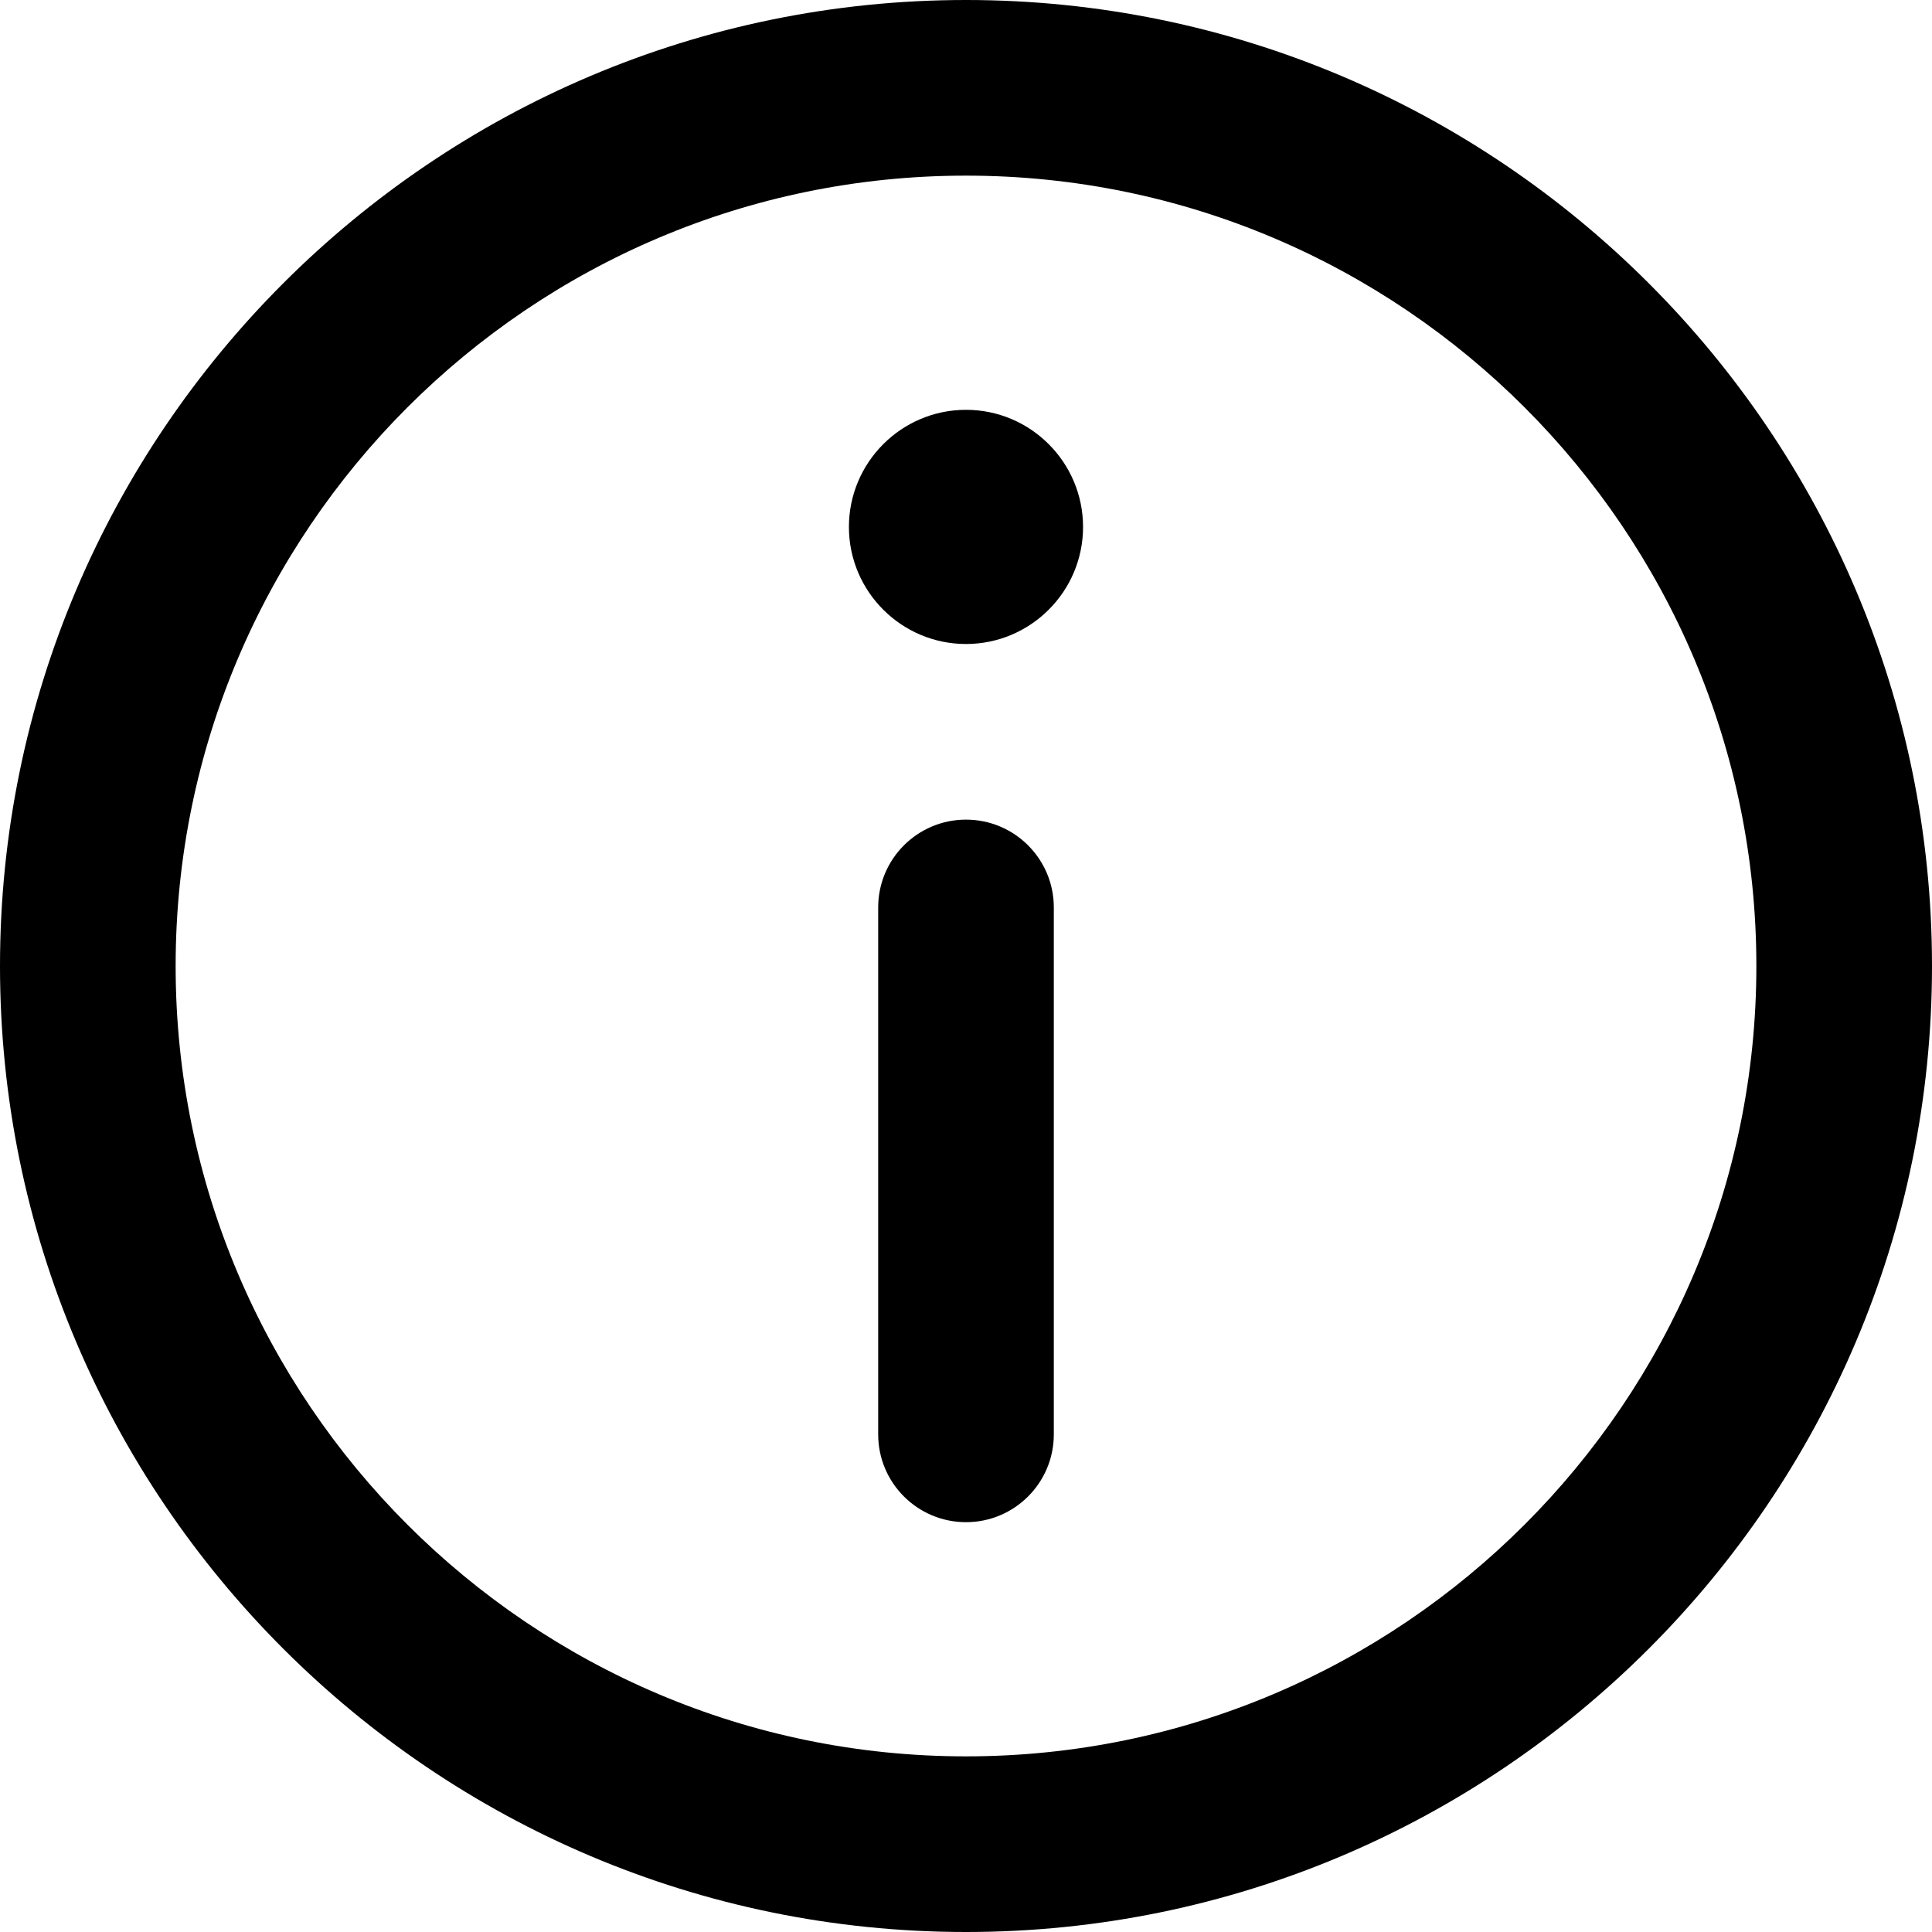
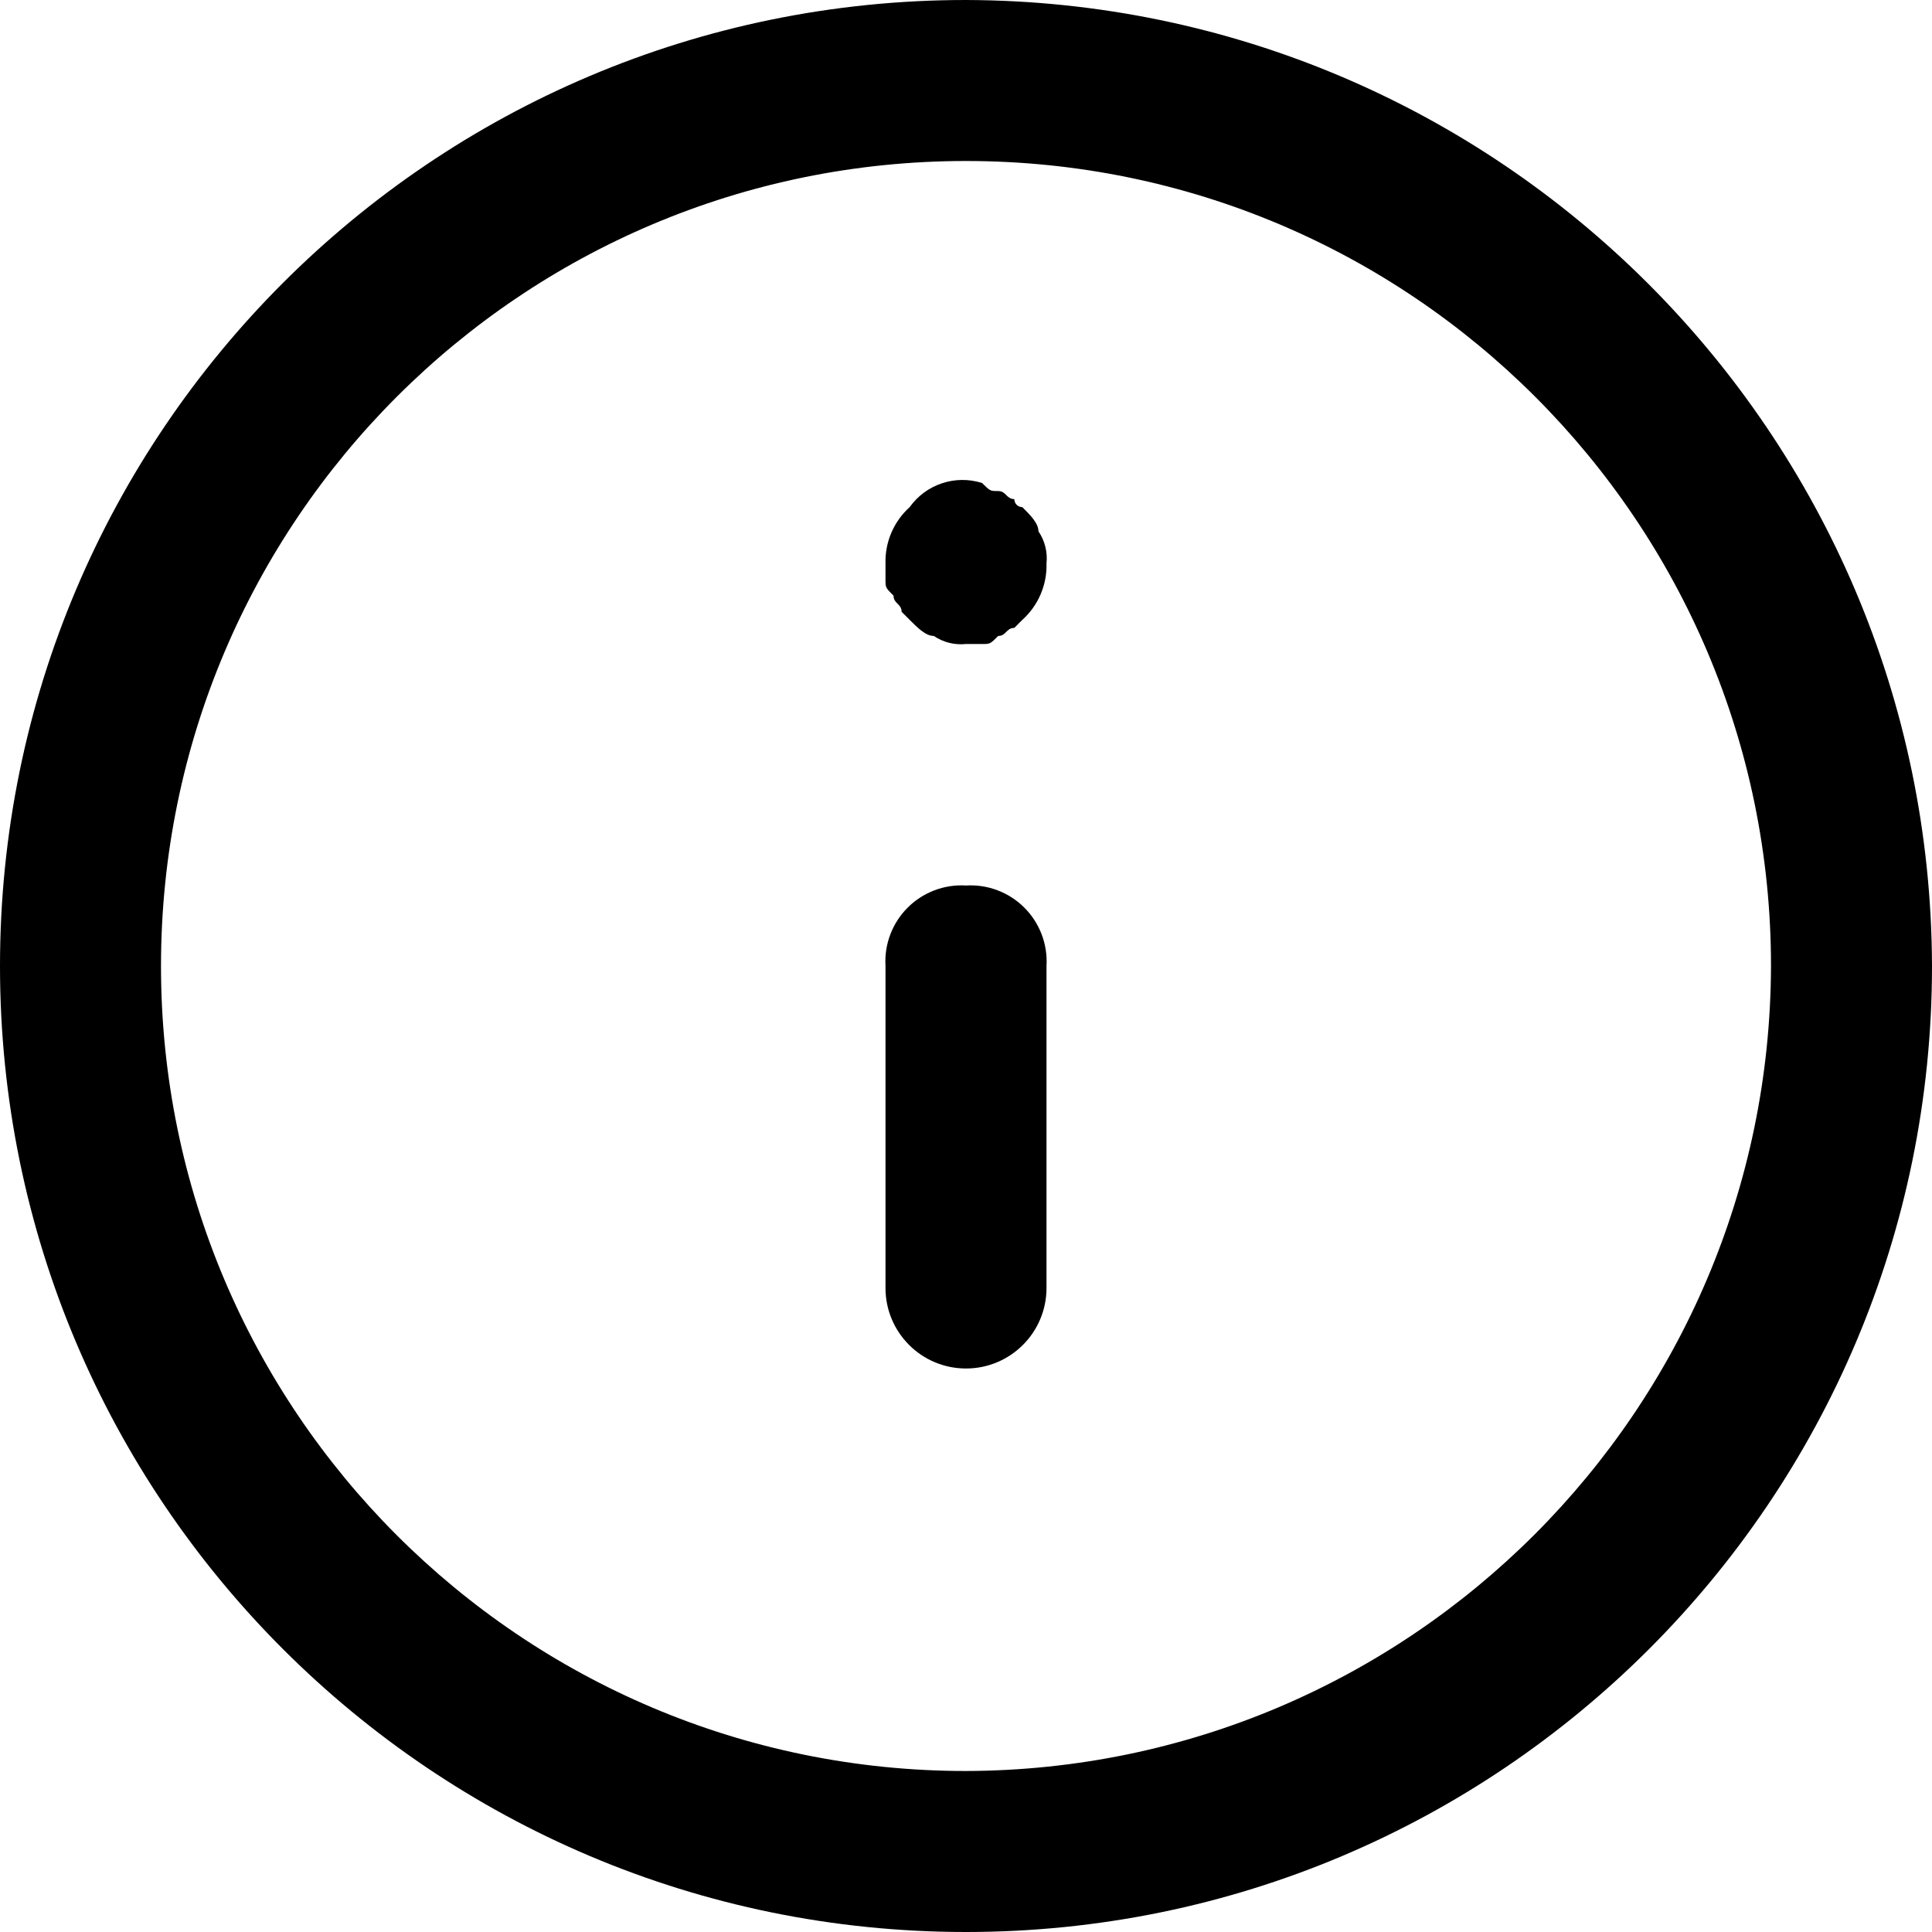
- <svg xmlns="http://www.w3.org/2000/svg" version="1.1" id="Capa_1" x="0px" y="0px" viewBox="0 0 330 330" xml:space="preserve">
-   <g>
-     <path d="M165,0C74.019,0,0,74.02,0,165.001C0,255.982,74.019,330,165,330s165-74.018,165-164.999C330,74.02,255.981,0,165,0z    M165,300c-74.44,0-135-60.56-135-134.999C30,90.562,90.56,30,165,30s135,60.562,135,135.001C300,239.44,239.439,300,165,300z" />
-     <path d="M164.998,70c-11.026,0-19.996,8.976-19.996,20.009c0,11.023,8.97,19.991,19.996,19.991   c11.026,0,19.996-8.968,19.996-19.991C184.994,78.976,176.024,70,164.998,70z" />
-     <path d="M165,140c-8.284,0-15,6.716-15,15v90c0,8.284,6.716,15,15,15c8.284,0,15-6.716,15-15v-90C180,146.716,173.284,140,165,140z   " />
-   </g>
-   <g>
- </g>
-   <g>
- </g>
-   <g>
- </g>
-   <g>
- </g>
-   <g>
- </g>
-   <g>
- </g>
-   <g>
- </g>
-   <g>
- </g>
-   <g>
- </g>
-   <g>
- </g>
-   <g>
- </g>
-   <g>
- </g>
-   <g>
- </g>
-   <g>
- </g>
-   <g>
- </g>
+ <svg xmlns="http://www.w3.org/2000/svg" id="svg" width="24" height="24" viewBox="0 0 24 24">
+   <path id="Path_10811" data-name="Path 10811" d="M12,0A12,12,0,1,0,24,12,12.035,12.035,0,0,0,12,0Zm0,22A10,10,0,1,1,22,12,10.029,10.029,0,0,1,12,22Z" />
+   <path id="Path_10812" data-name="Path 10812" d="M12,11a.945.945,0,0,0-1,1v4a1,1,0,0,0,2,0V12A.945.945,0,0,0,12,11Z" />
+   <path id="Path_10813" data-name="Path 10813" d="M12.7,6.3a.1.1,0,0,1-.1-.1c-.1,0-.1-.1-.2-.1s-.1,0-.2-.1a.806.806,0,0,0-.9.3A.908.908,0,0,0,11,7v.2c0,.1,0,.1.1.2,0,.1.1.1.1.2l.1.1c.1.1.2.2.3.2A.6.6,0,0,0,12,8h.2c.1,0,.1,0,.2-.1.1,0,.1-.1.2-.1l.1-.1A.908.908,0,0,0,13,7a.6.6,0,0,0-.1-.4C12.9,6.5,12.8,6.4,12.7,6.3Z" />
</svg>
